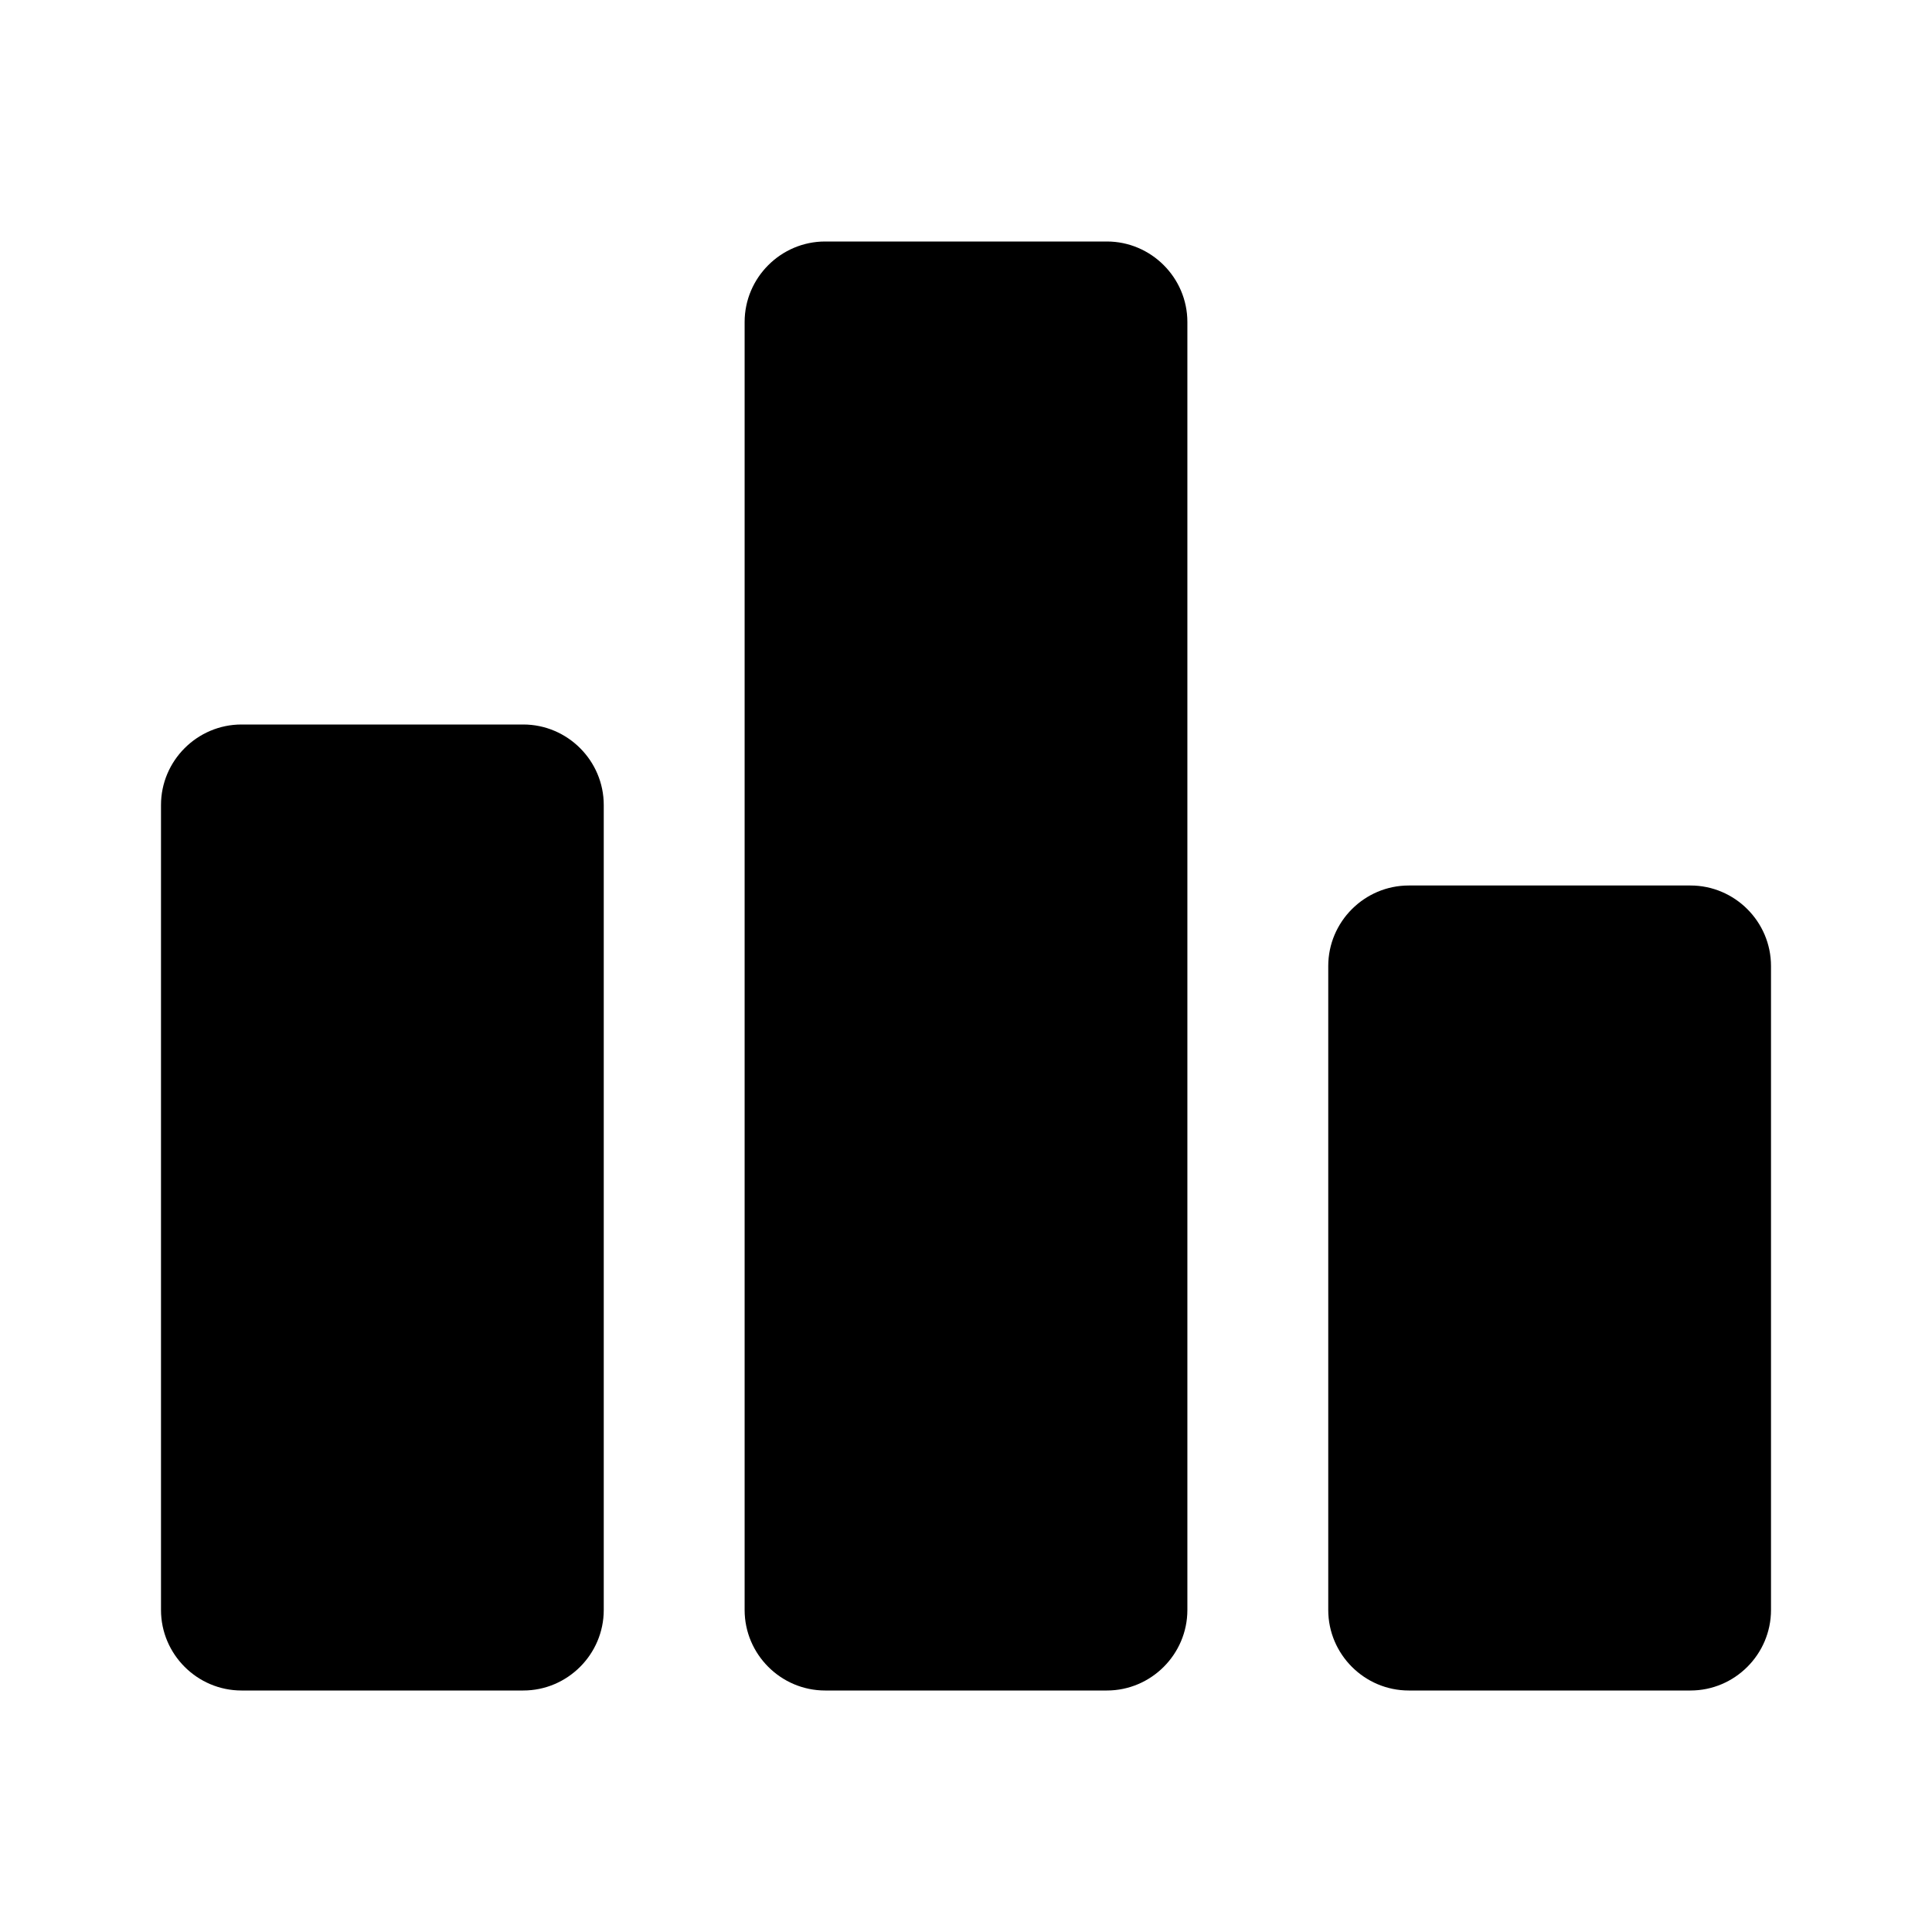
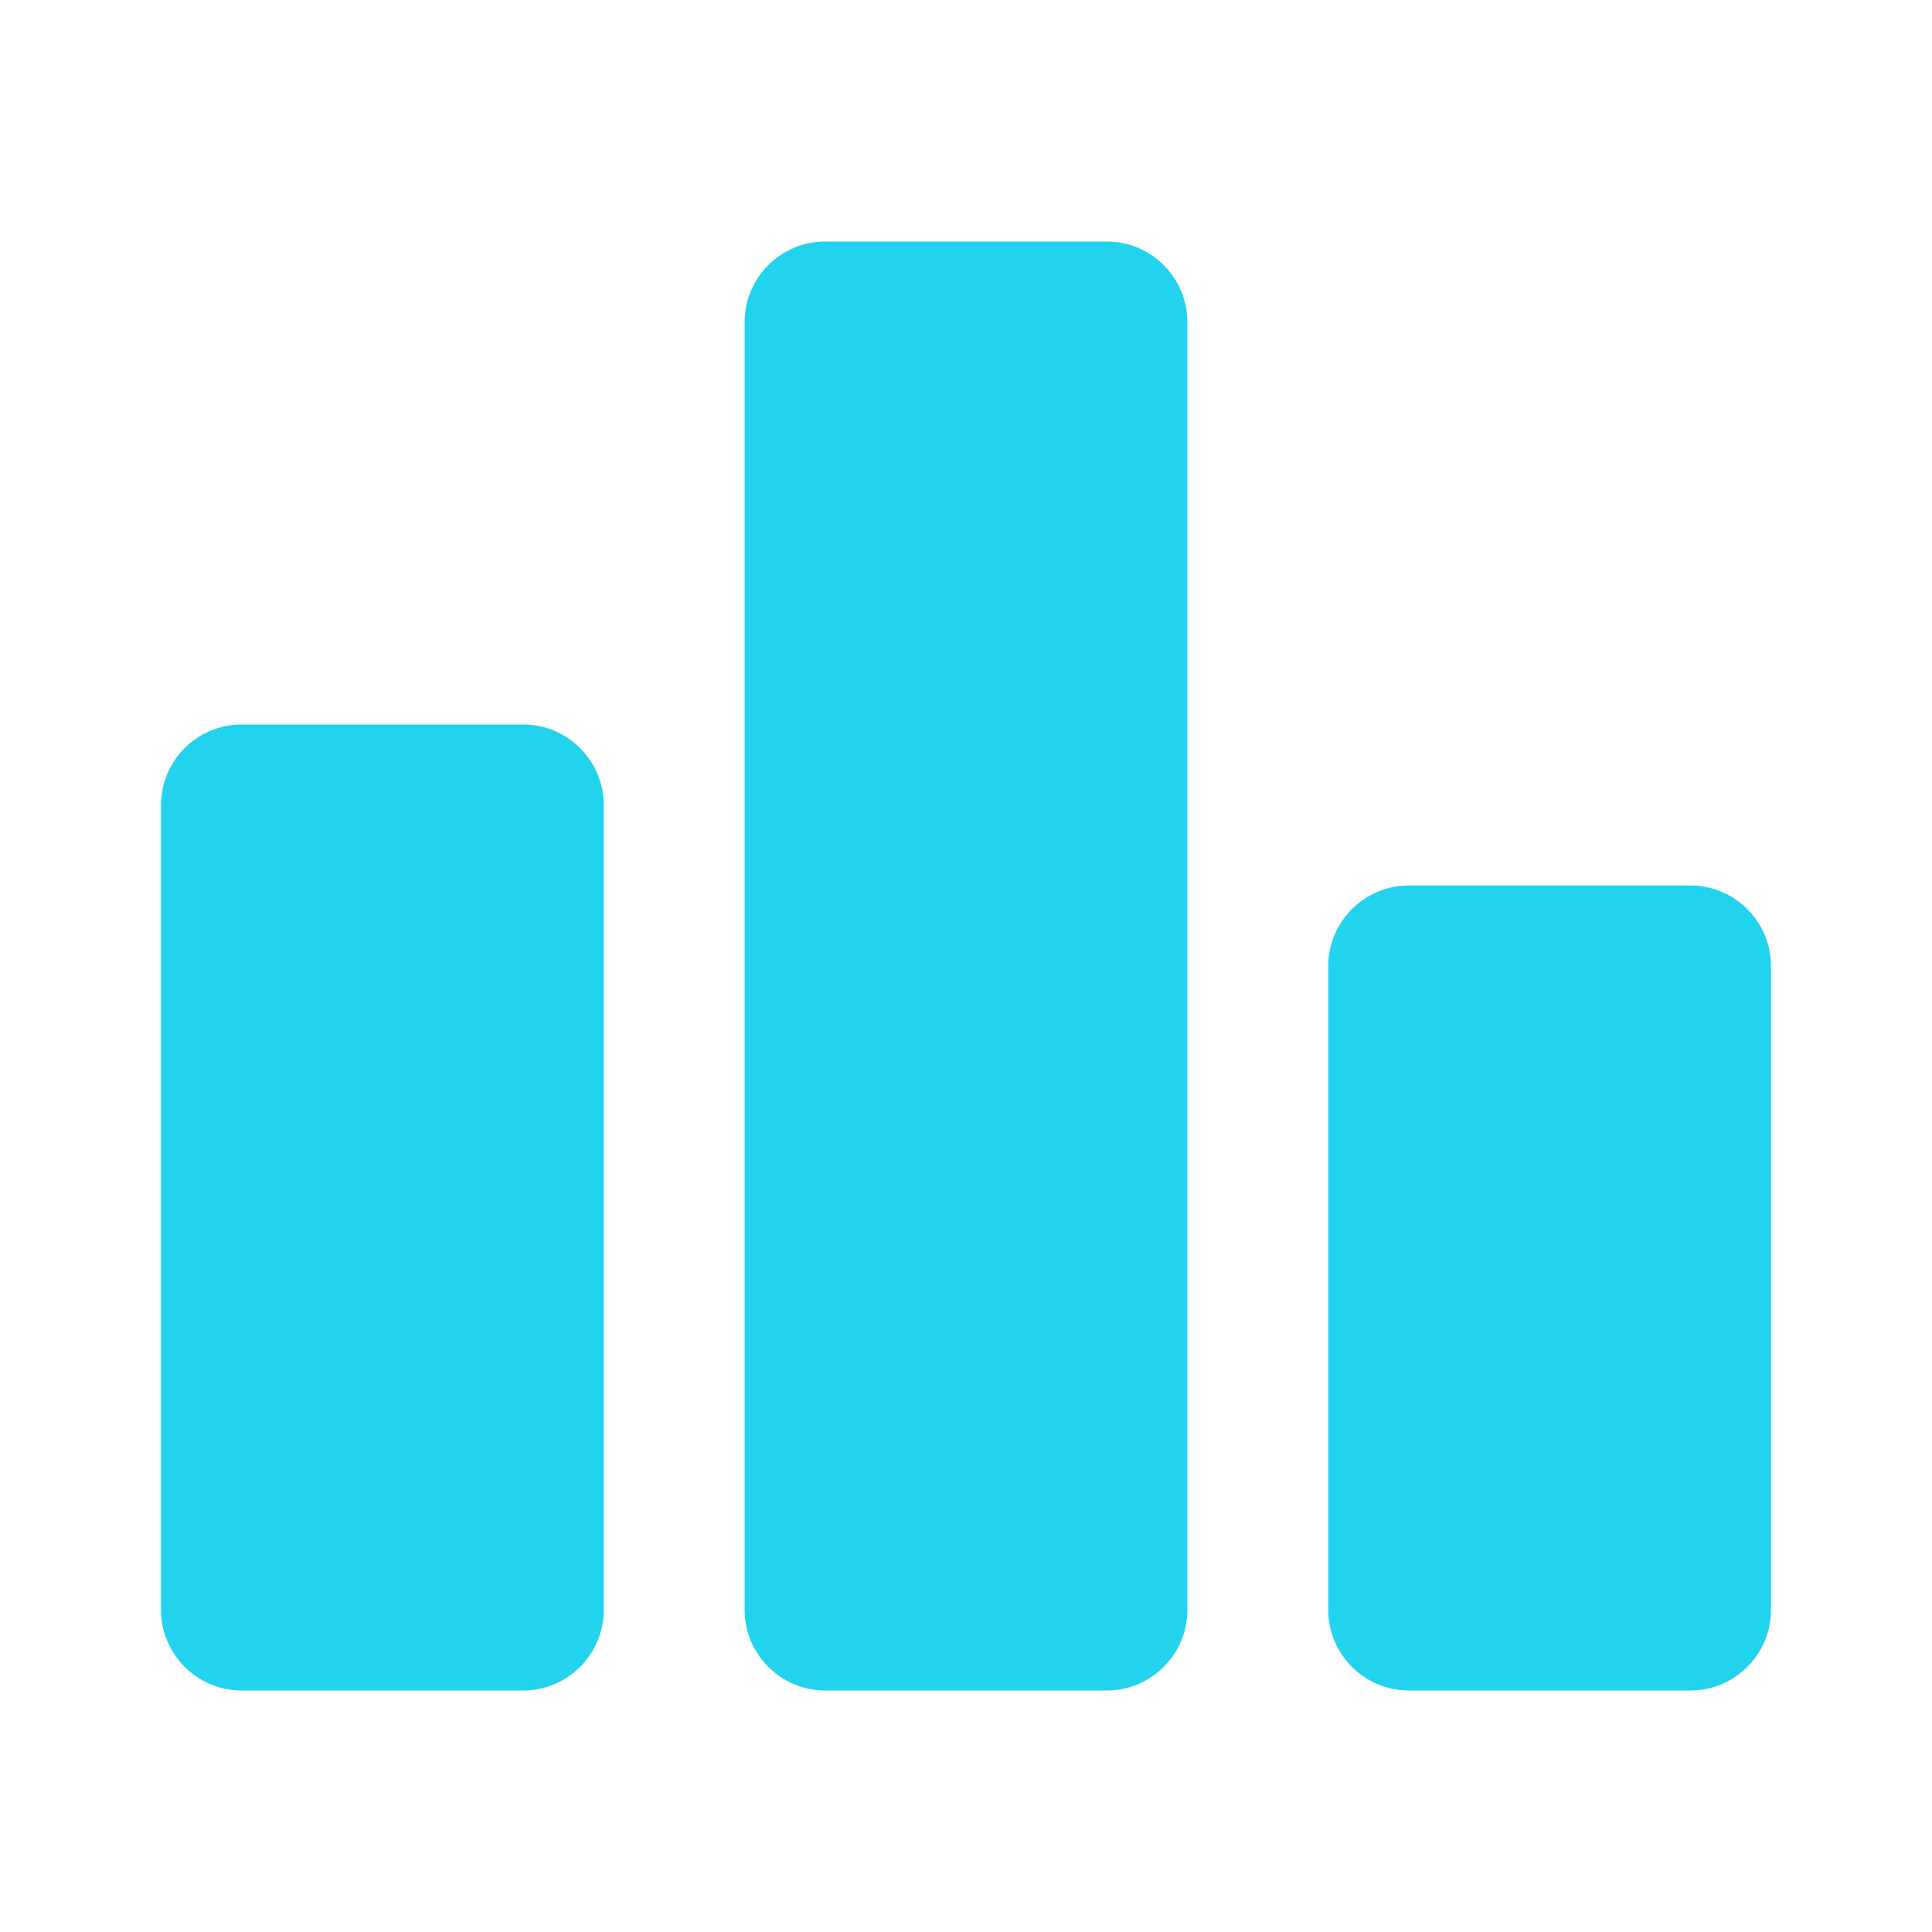
- <svg xmlns="http://www.w3.org/2000/svg" enable-background="new 0 0 24 24" height="24" viewBox="0 0 24 24" width="24">
-   <path d="m0 0h24v24h-24z" fill="none" />
-   <path d="m6.5 21h-3.5c-.55 0-1-.45-1-1v-10c0-.55.45-1 1-1h3.5c.55 0 1 .45 1 1v10c0 .55-.45 1-1 1zm7.25-18h-3.5c-.55 0-1 .45-1 1v16c0 .55.45 1 1 1h3.5c.55 0 1-.45 1-1v-16c0-.55-.45-1-1-1zm7.25 8h-3.5c-.55 0-1 .45-1 1v8c0 .55.45 1 1 1h3.5c.55 0 1-.45 1-1v-8c0-.55-.45-1-1-1z" />
+ <svg xmlns="http://www.w3.org/2000/svg" width="5.76pt" height="5.76pt" viewBox="0 0 5.76 5.76">
+   <defs />
+   <path id="shape0" transform="matrix(0.24 0 0 0.24 0 0)" fill="none" stroke-opacity="0" stroke="#000000" stroke-width="0" stroke-linecap="square" stroke-linejoin="bevel" d="M0 0L24 0L24 24L0 24Z" />
+   <path id="shape1" transform="matrix(0.24 0 0 0.24 0.48 0.72)" fill="#22d3ee" stroke-opacity="0" stroke="#000000" stroke-width="0" stroke-linecap="square" stroke-linejoin="bevel" d="M4.5 18L1 18C0.45 18 0 17.55 0 17L0 7C0 6.45 0.45 6 1 6L4.5 6C5.05 6 5.5 6.45 5.5 7L5.5 17C5.5 17.55 5.05 18 4.5 18ZM11.75 0L8.25 0C7.7 0 7.25 0.45 7.25 1L7.25 17C7.25 17.55 7.7 18 8.25 18L11.75 18C12.3 18 12.75 17.55 12.75 17L12.75 1C12.75 0.45 12.3 0 11.75 0ZM19 8L15.5 8C14.95 8 14.5 8.45 14.5 9L14.5 17C14.5 17.55 14.95 18 15.5 18L19 18C19.55 18 20 17.55 20 17L20 9C20 8.45 19.55 8 19 8Z" />
</svg>
